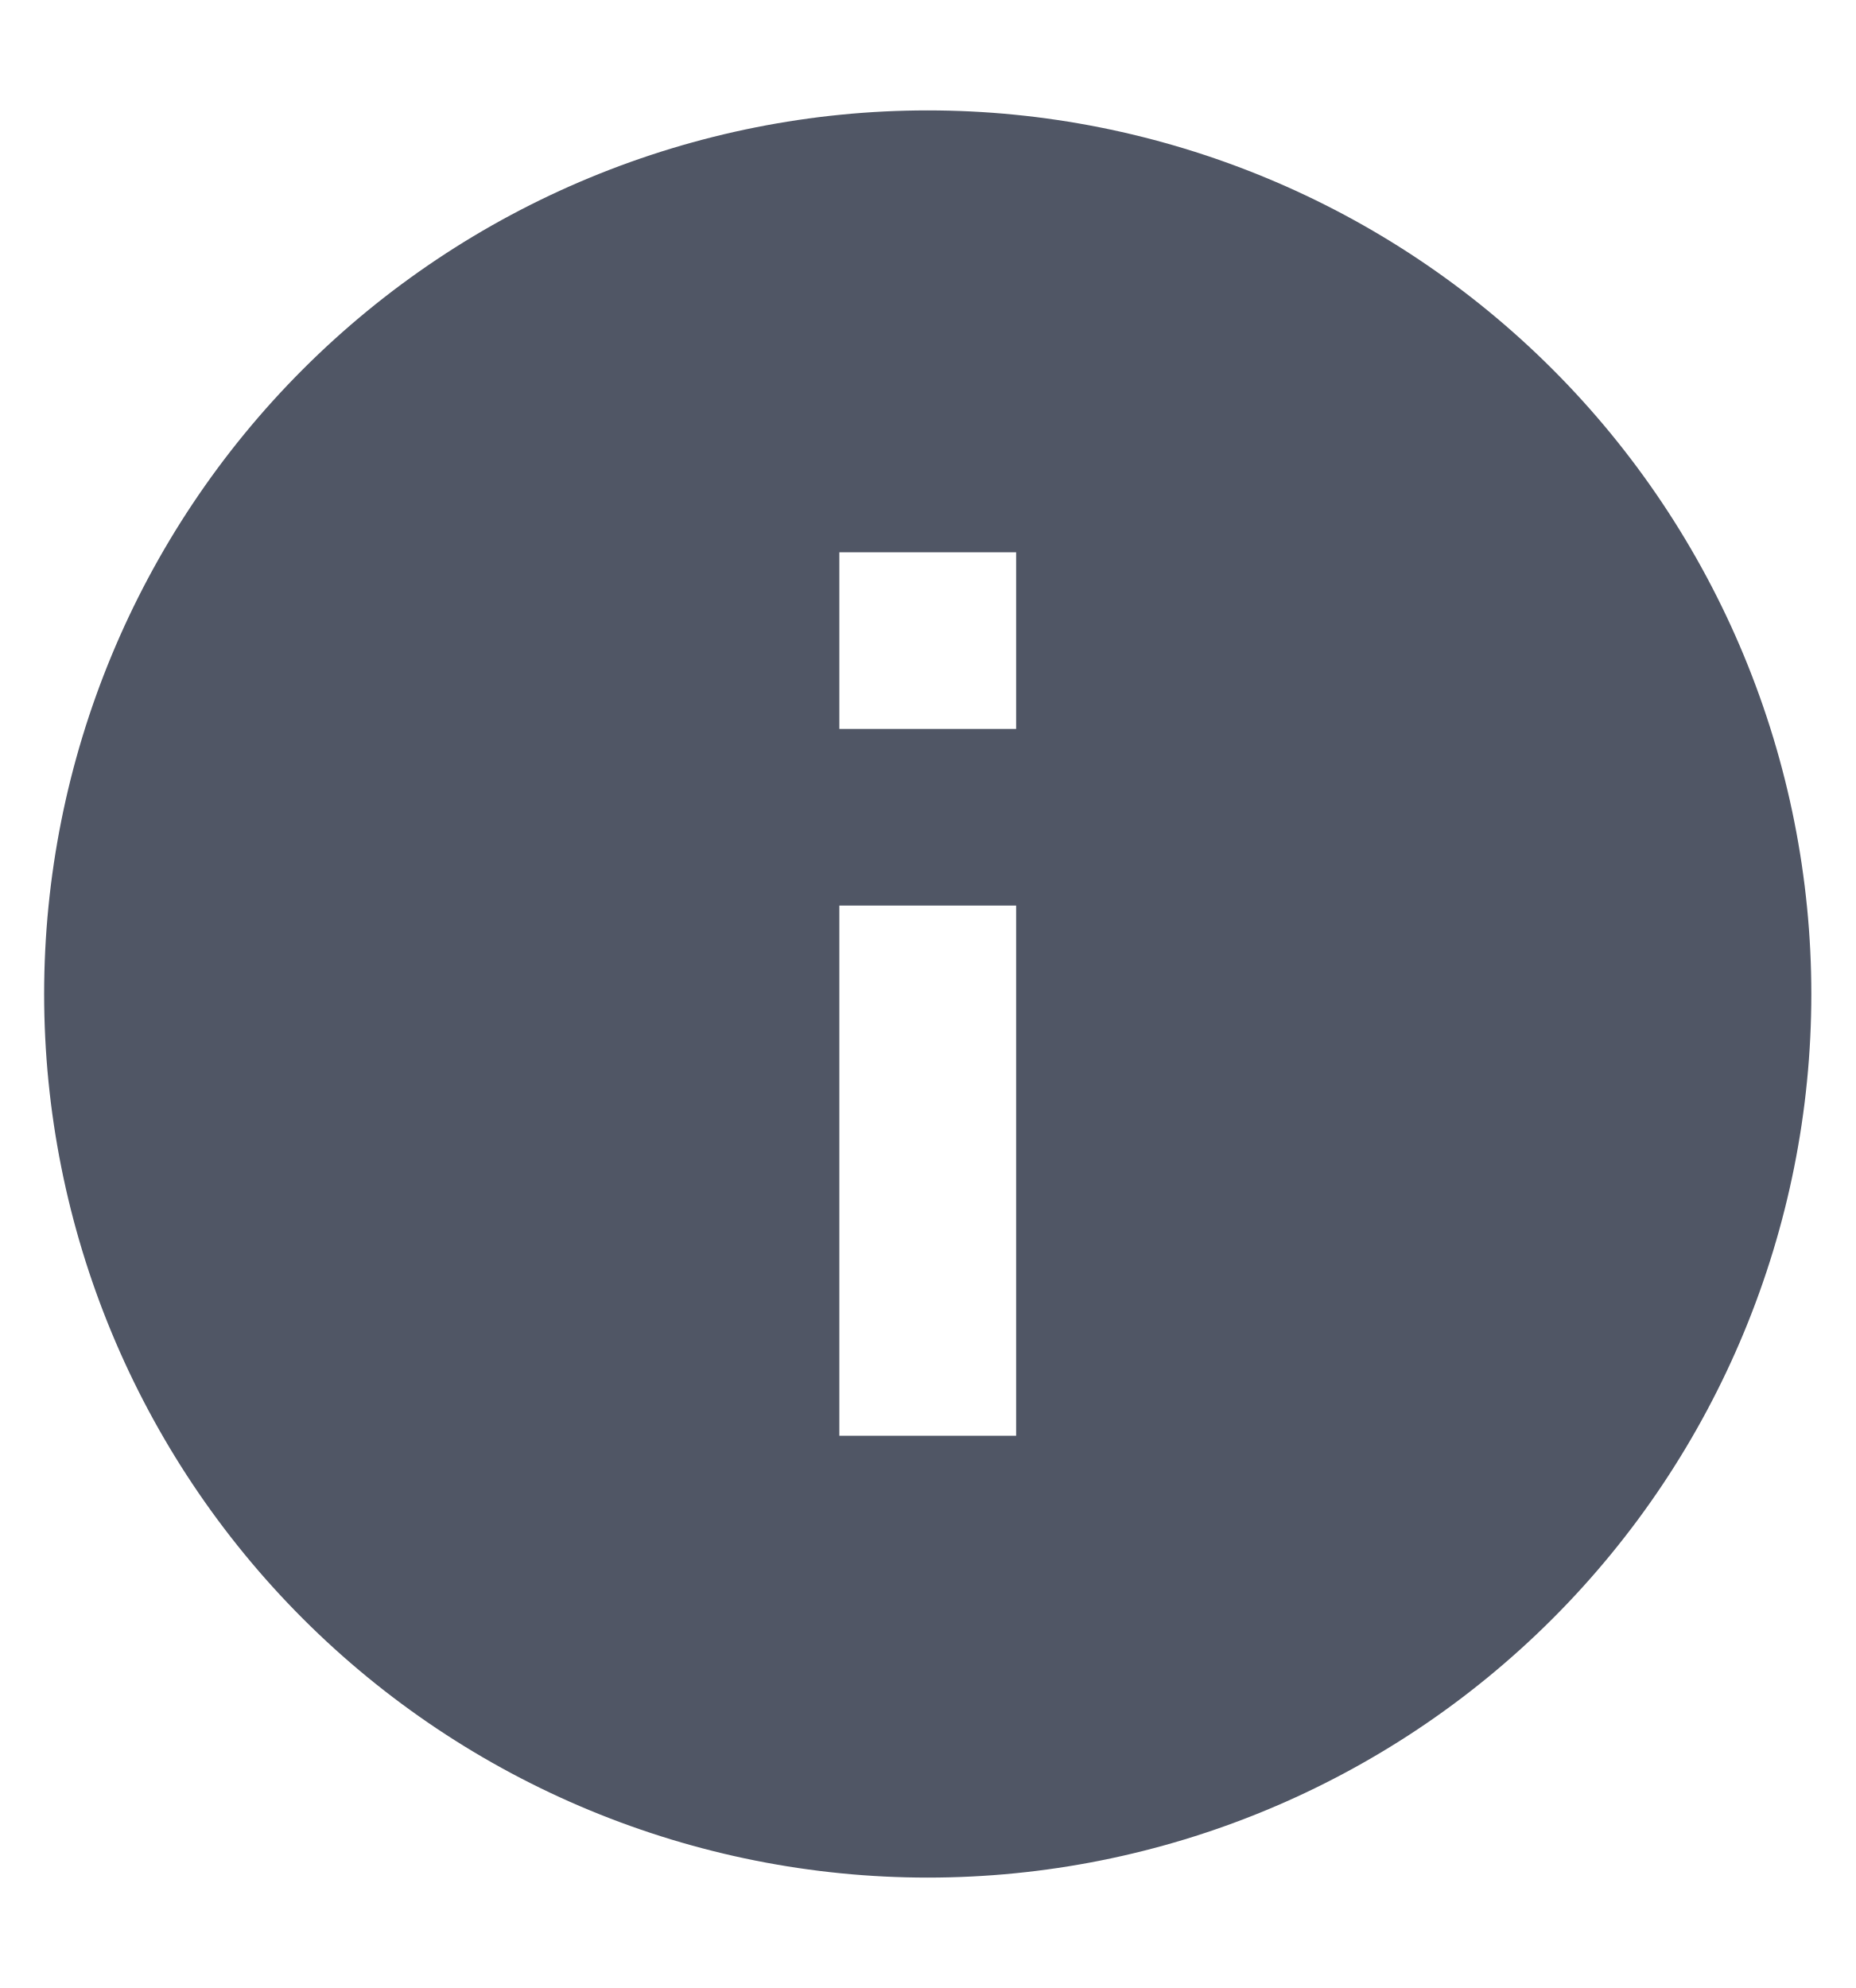
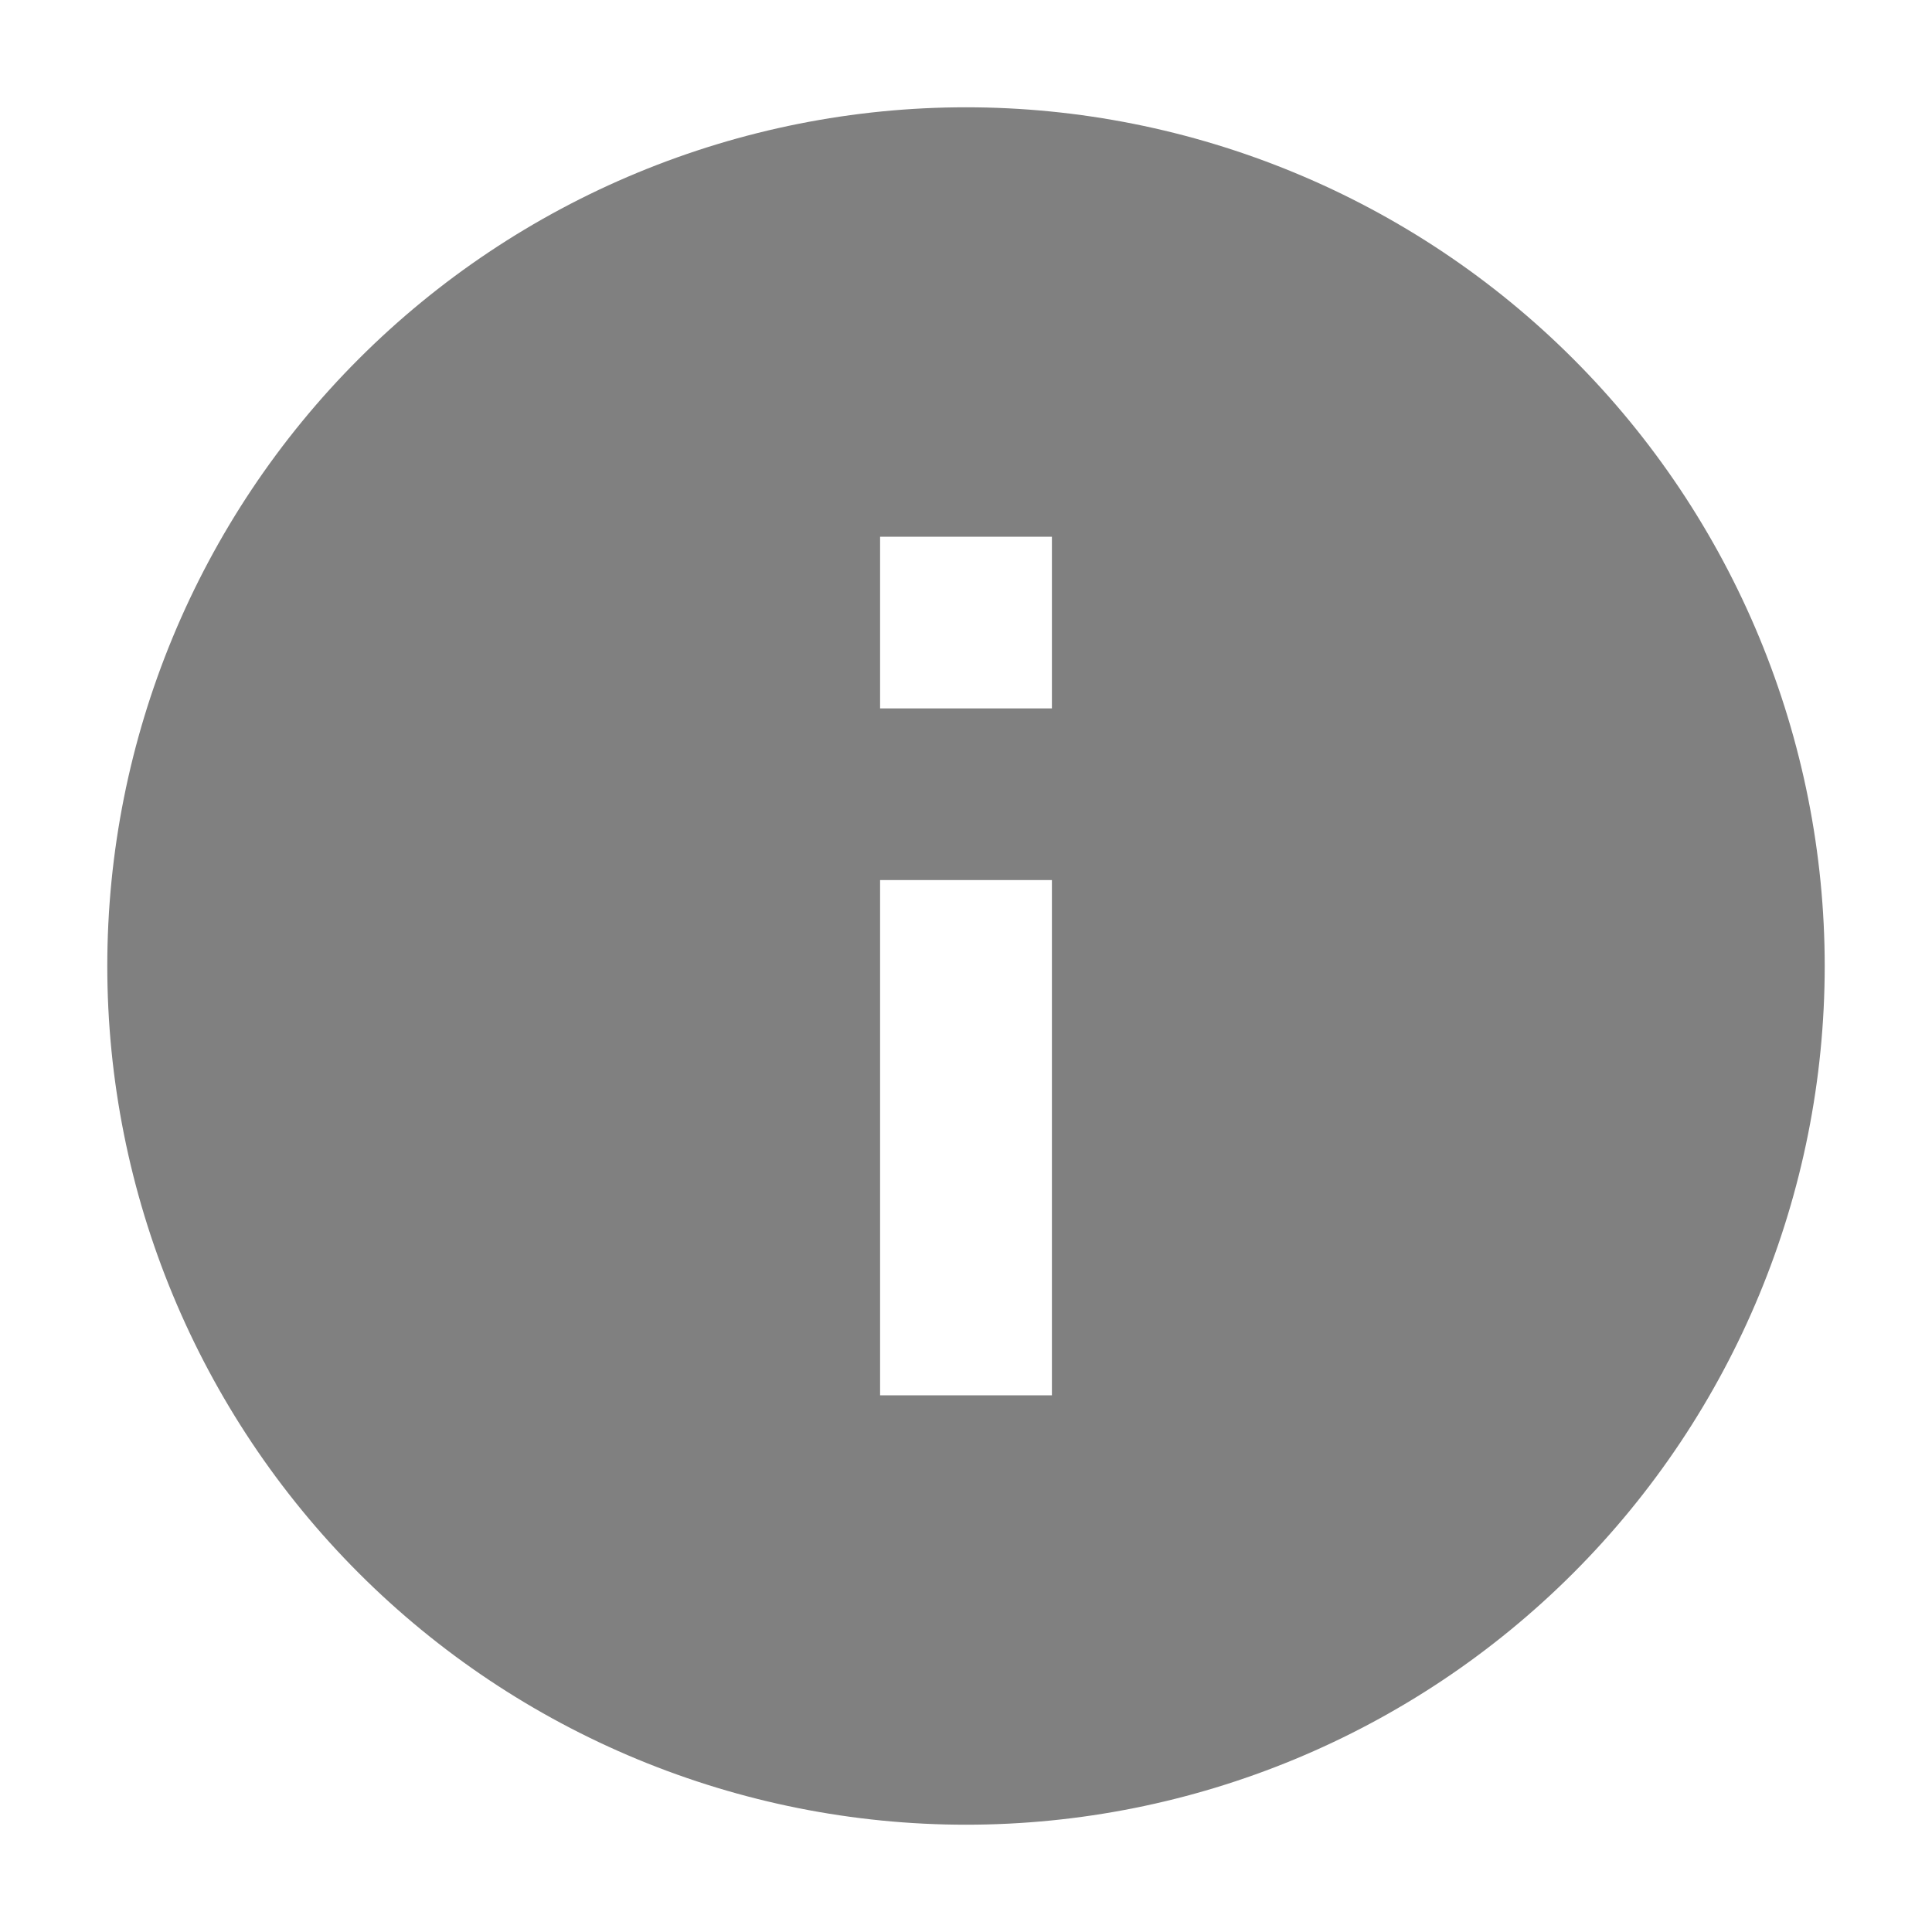
- <svg xmlns="http://www.w3.org/2000/svg" width="14" height="15" viewBox="0 0 14 15" fill="none">
-   <path d="M7.667 5.5H6.333V4.167H7.667V5.5ZM7.667 10.833H6.333V6.833H7.667V10.833ZM7 0.833C6.125 0.833 5.258 1.006 4.449 1.341C3.64 1.676 2.905 2.167 2.286 2.786C1.036 4.036 0.333 5.732 0.333 7.5C0.333 9.268 1.036 10.964 2.286 12.214C2.905 12.833 3.64 13.324 4.449 13.659C5.258 13.994 6.125 14.167 7 14.167C8.768 14.167 10.464 13.464 11.714 12.214C12.964 10.964 13.667 9.268 13.667 7.5C13.667 6.625 13.494 5.758 13.159 4.949C12.824 4.14 12.333 3.405 11.714 2.786C11.095 2.167 10.36 1.676 9.551 1.341C8.742 1.006 7.875 0.833 7 0.833Z" fill="#505665" />
+ <svg xmlns="http://www.w3.org/2000/svg" width="17" height="17" viewBox="0 0 14 15" fill="none">
+   <path d="M7.667 5.5H6.333V4.167H7.667V5.5ZM7.667 10.833H6.333V6.833H7.667V10.833ZM7 0.833C6.125 0.833 5.258 1.006 4.449 1.341C3.64 1.676 2.905 2.167 2.286 2.786C1.036 4.036 0.333 5.732 0.333 7.5C0.333 9.268 1.036 10.964 2.286 12.214C2.905 12.833 3.64 13.324 4.449 13.659C5.258 13.994 6.125 14.167 7 14.167C8.768 14.167 10.464 13.464 11.714 12.214C12.964 10.964 13.667 9.268 13.667 7.5C13.667 6.625 13.494 5.758 13.159 4.949C12.824 4.14 12.333 3.405 11.714 2.786C11.095 2.167 10.36 1.676 9.551 1.341C8.742 1.006 7.875 0.833 7 0.833Z" fill="gray" />
</svg>
